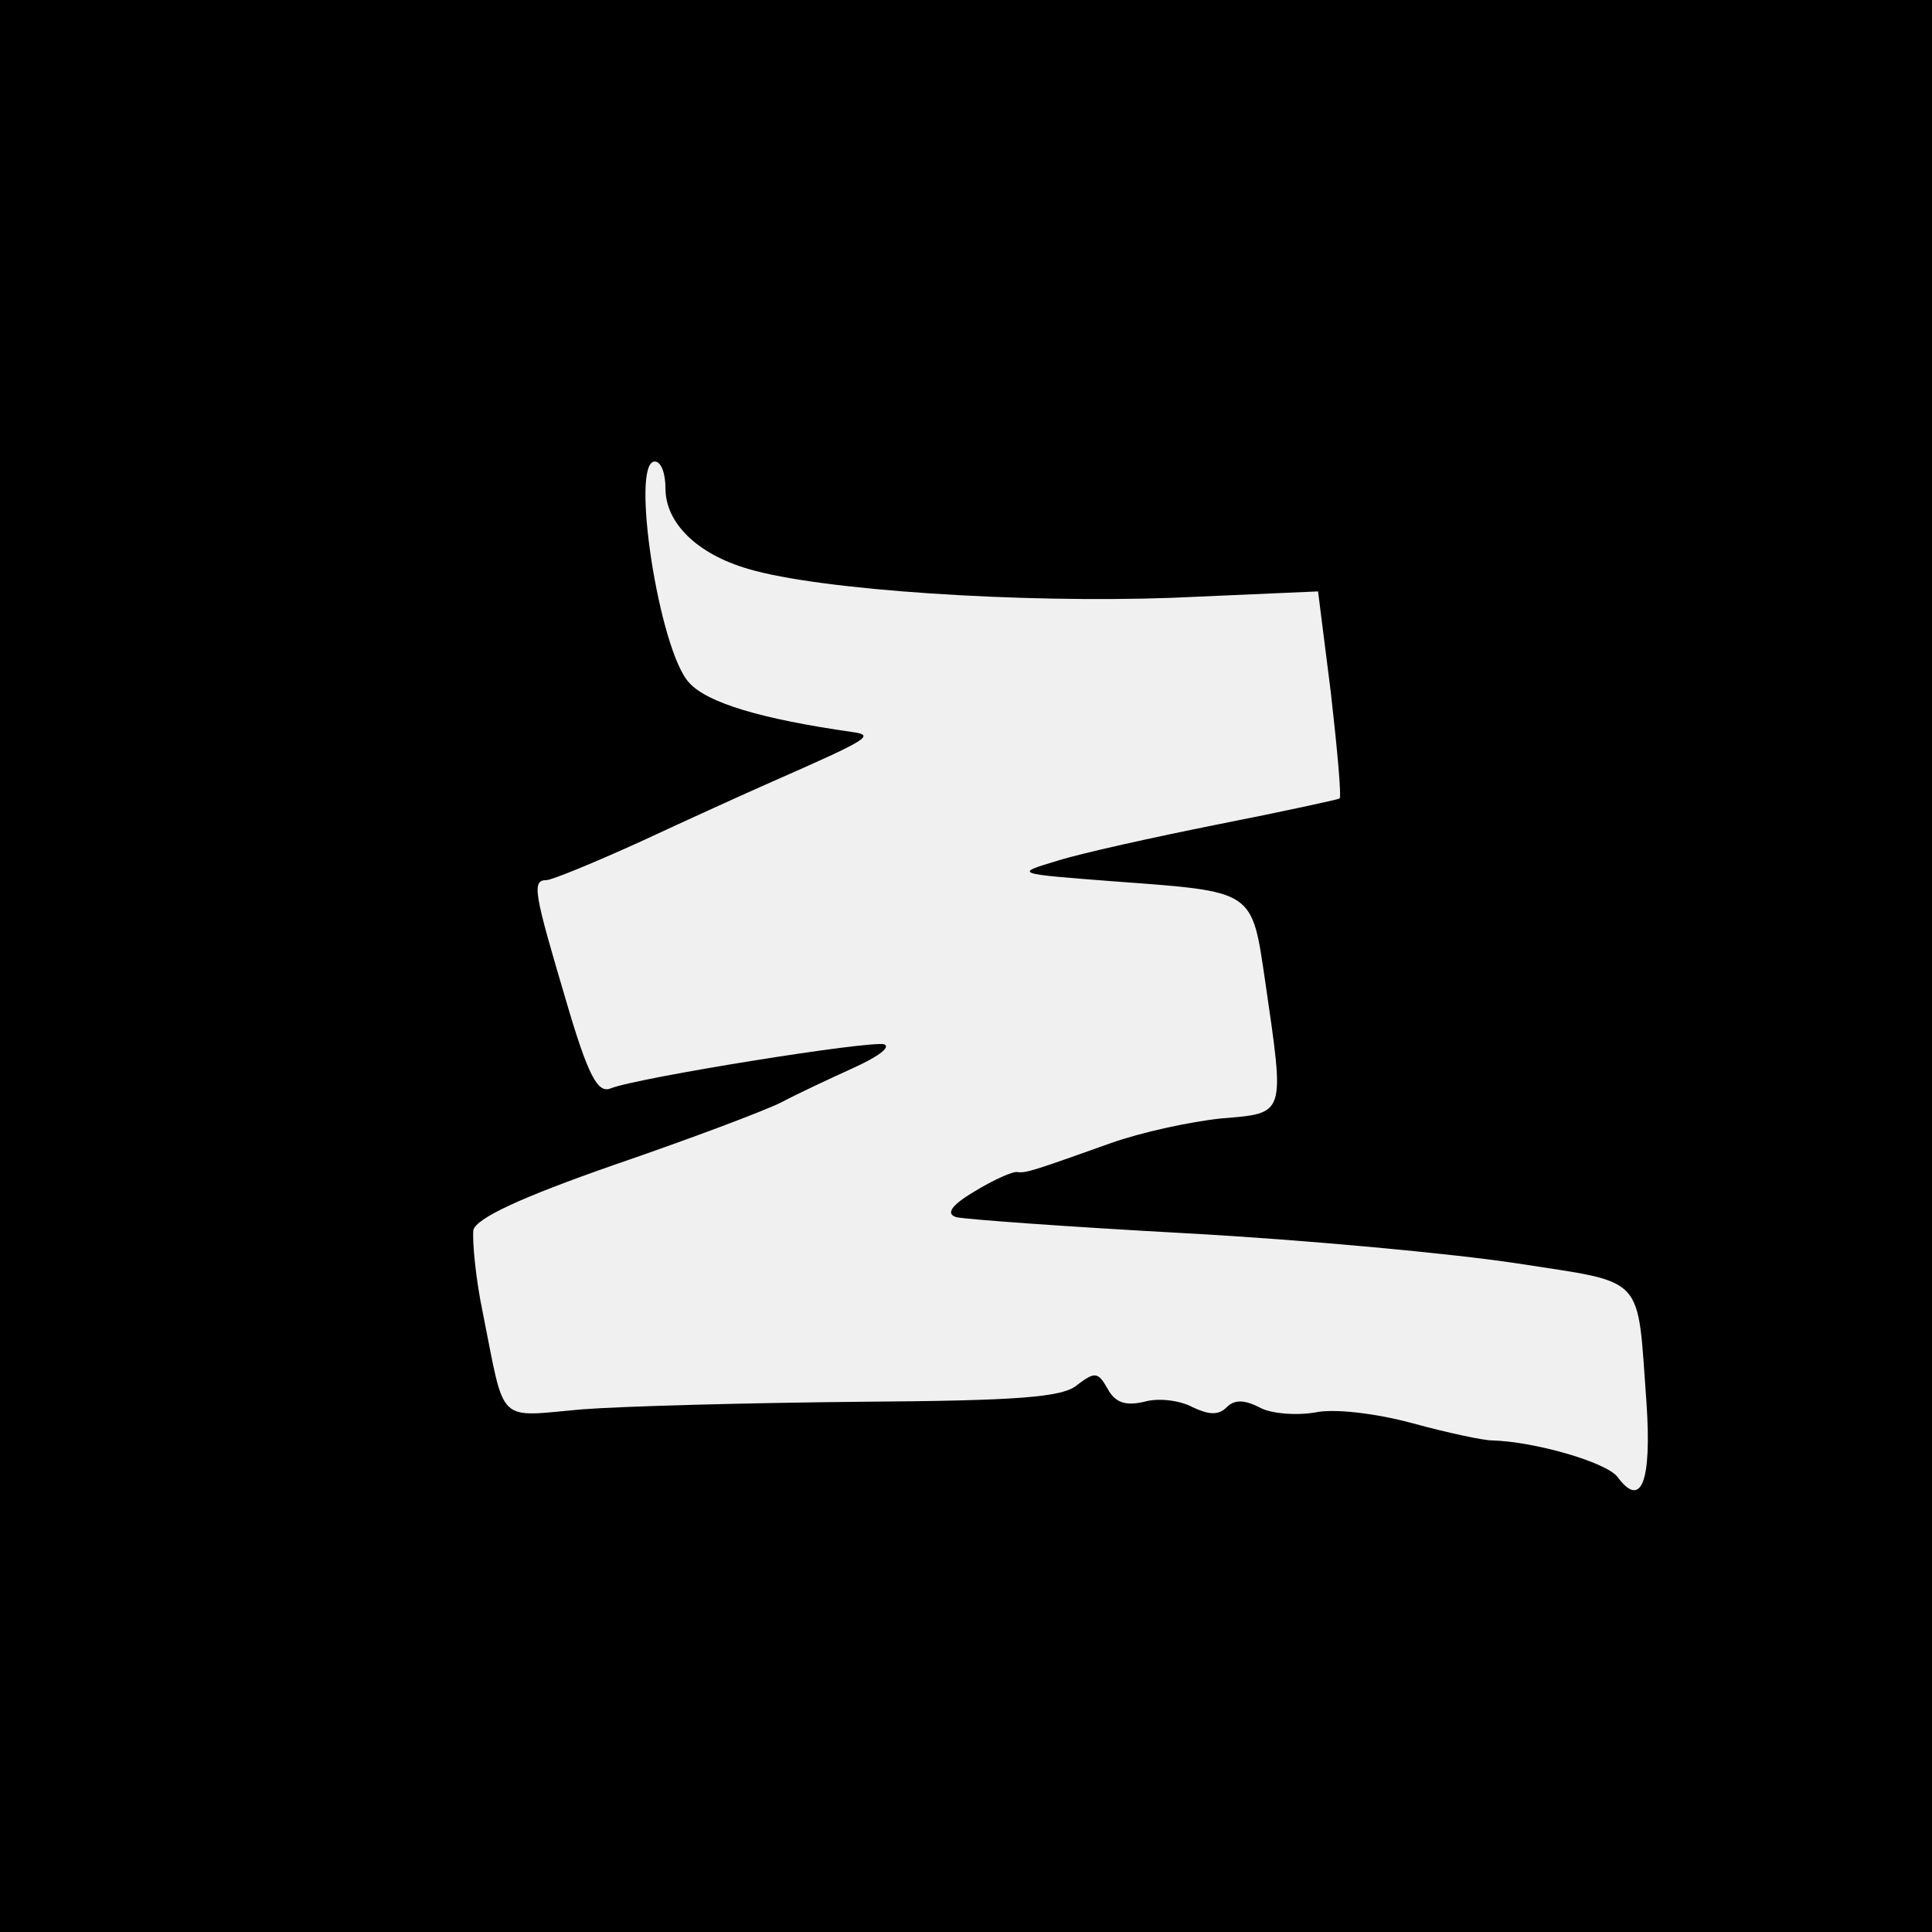
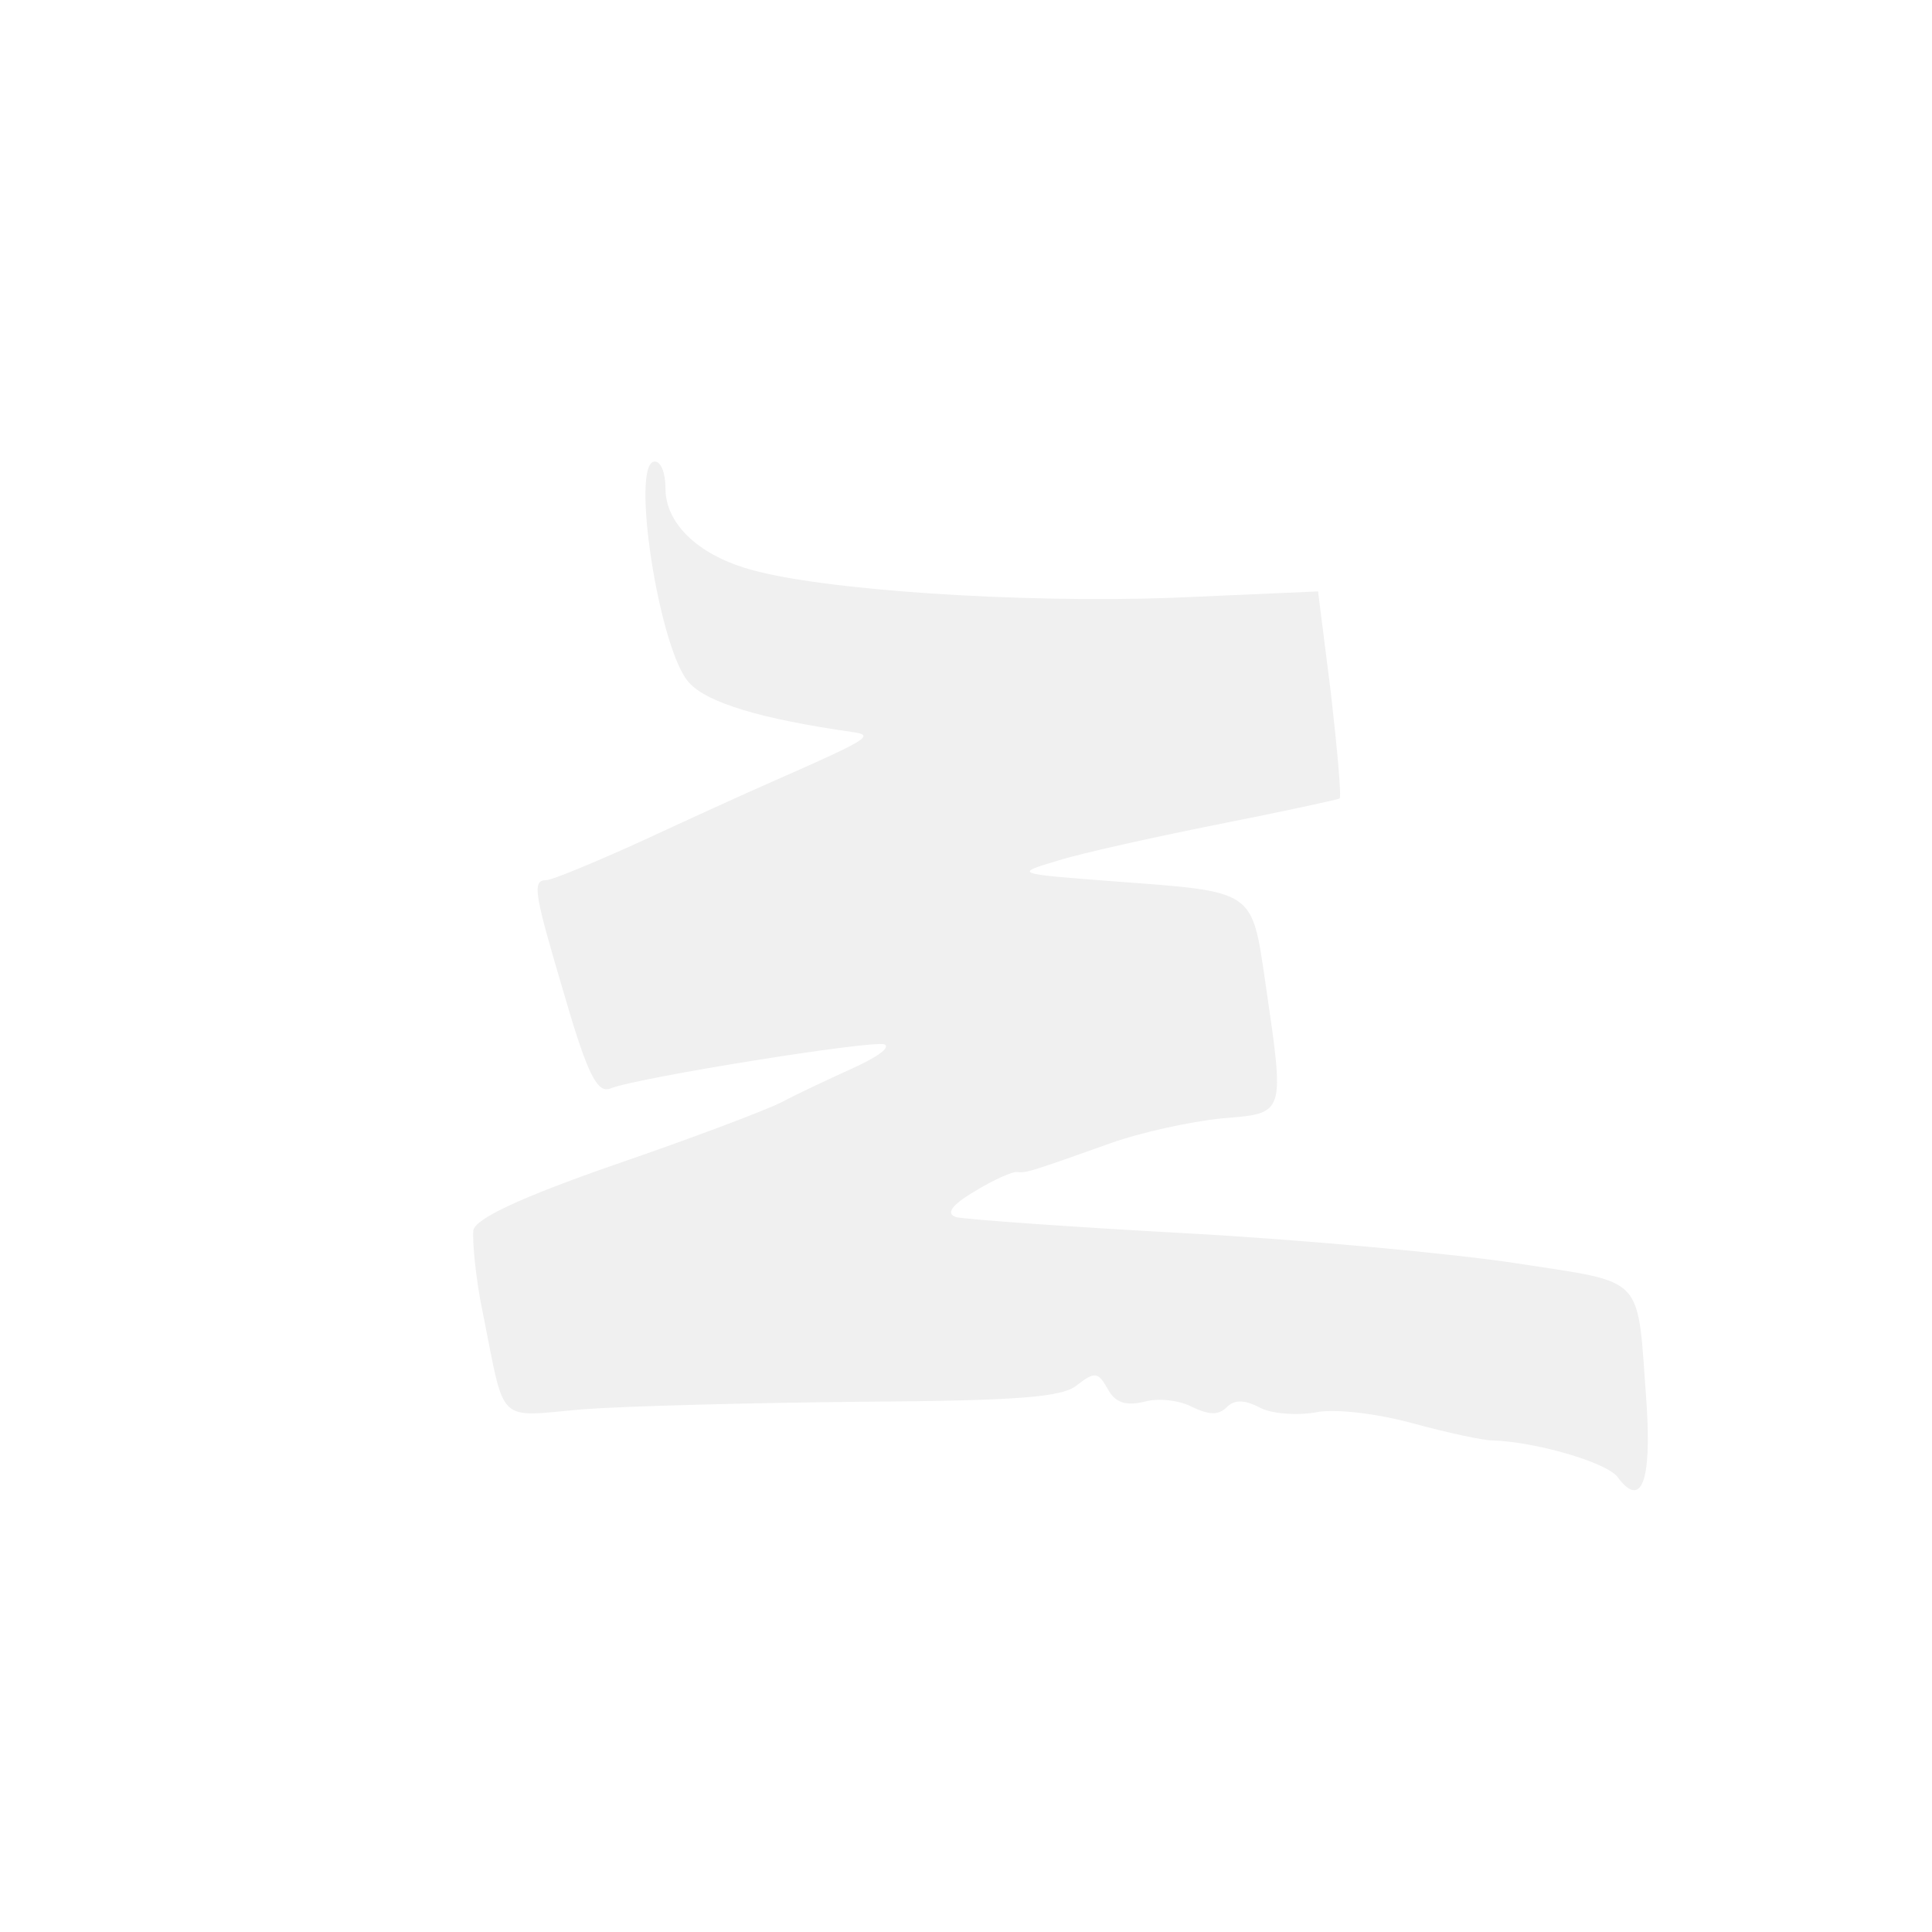
<svg xmlns="http://www.w3.org/2000/svg" version="1.0" width="180pt" height="180pt" viewBox="0 0 180 180" preserveAspectRatio="xMidYMid meet">
  <g transform="translate(0,180) scale(0.1,-0.1)" fill="#000000" stroke="none">
-     <path d="M0 900 l0 -900 900 0 900 0 0 900 0 900 -900 0 -900 0 0 -900z m620 445 c0 -32 29 -61 77 -75 67 -20 254 -32 394 -27 l137 6 12 -95 c6 -53 10 -97 8 -98 -2 -1 -52 -12 -113 -24 -60 -12 -128 -27 -150 -34 -40 -12 -40 -12 51 -19 134 -10 130 -7 143 -95 18 -124 19 -121 -41 -126 -29 -3 -75 -13 -103 -23 -73 -26 -79 -28 -87 -27 -4 1 -22 -7 -40 -18 -22 -13 -27 -21 -17 -24 8 -2 104 -9 214 -15 110 -6 249 -19 308 -28 122 -19 112 -9 121 -130 5 -74 -5 -99 -27 -69 -11 14 -78 33 -117 34 -8 0 -41 7 -74 16 -33 9 -73 14 -91 10 -18 -3 -42 -1 -52 5 -14 7 -23 7 -30 0 -8 -8 -17 -7 -32 0 -11 6 -31 9 -45 5 -17 -4 -27 -1 -34 12 -9 16 -12 16 -28 4 -13 -12 -56 -15 -203 -16 -102 -1 -218 -4 -258 -7 -81 -7 -72 -16 -93 89 -7 33 -10 68 -9 78 3 11 43 30 132 61 70 24 139 50 155 58 15 8 45 22 67 32 22 10 35 19 29 22 -12 4 -230 -31 -255 -41 -12 -5 -21 11 -42 83 -29 98 -32 111 -18 111 5 0 44 16 88 36 43 20 98 45 123 56 91 40 95 43 74 46 -84 12 -135 27 -152 46 -28 30 -55 206 -32 206 6 0 10 -11 10 -25z" />
+     <path fill="white" d="M0 900 l0 -900 900 0 900 0 0 900 0 900 -900 0 -900 0 0 -900z m620 445 c0 -32 29 -61 77 -75 67 -20 254 -32 394 -27 l137 6 12 -95 c6 -53 10 -97 8 -98 -2 -1 -52 -12 -113 -24 -60 -12 -128 -27 -150 -34 -40 -12 -40 -12 51 -19 134 -10 130 -7 143 -95 18 -124 19 -121 -41 -126 -29 -3 -75 -13 -103 -23 -73 -26 -79 -28 -87 -27 -4 1 -22 -7 -40 -18 -22 -13 -27 -21 -17 -24 8 -2 104 -9 214 -15 110 -6 249 -19 308 -28 122 -19 112 -9 121 -130 5 -74 -5 -99 -27 -69 -11 14 -78 33 -117 34 -8 0 -41 7 -74 16 -33 9 -73 14 -91 10 -18 -3 -42 -1 -52 5 -14 7 -23 7 -30 0 -8 -8 -17 -7 -32 0 -11 6 -31 9 -45 5 -17 -4 -27 -1 -34 12 -9 16 -12 16 -28 4 -13 -12 -56 -15 -203 -16 -102 -1 -218 -4 -258 -7 -81 -7 -72 -16 -93 89 -7 33 -10 68 -9 78 3 11 43 30 132 61 70 24 139 50 155 58 15 8 45 22 67 32 22 10 35 19 29 22 -12 4 -230 -31 -255 -41 -12 -5 -21 11 -42 83 -29 98 -32 111 -18 111 5 0 44 16 88 36 43 20 98 45 123 56 91 40 95 43 74 46 -84 12 -135 27 -152 46 -28 30 -55 206 -32 206 6 0 10 -11 10 -25z" />
  </g>
</svg>
